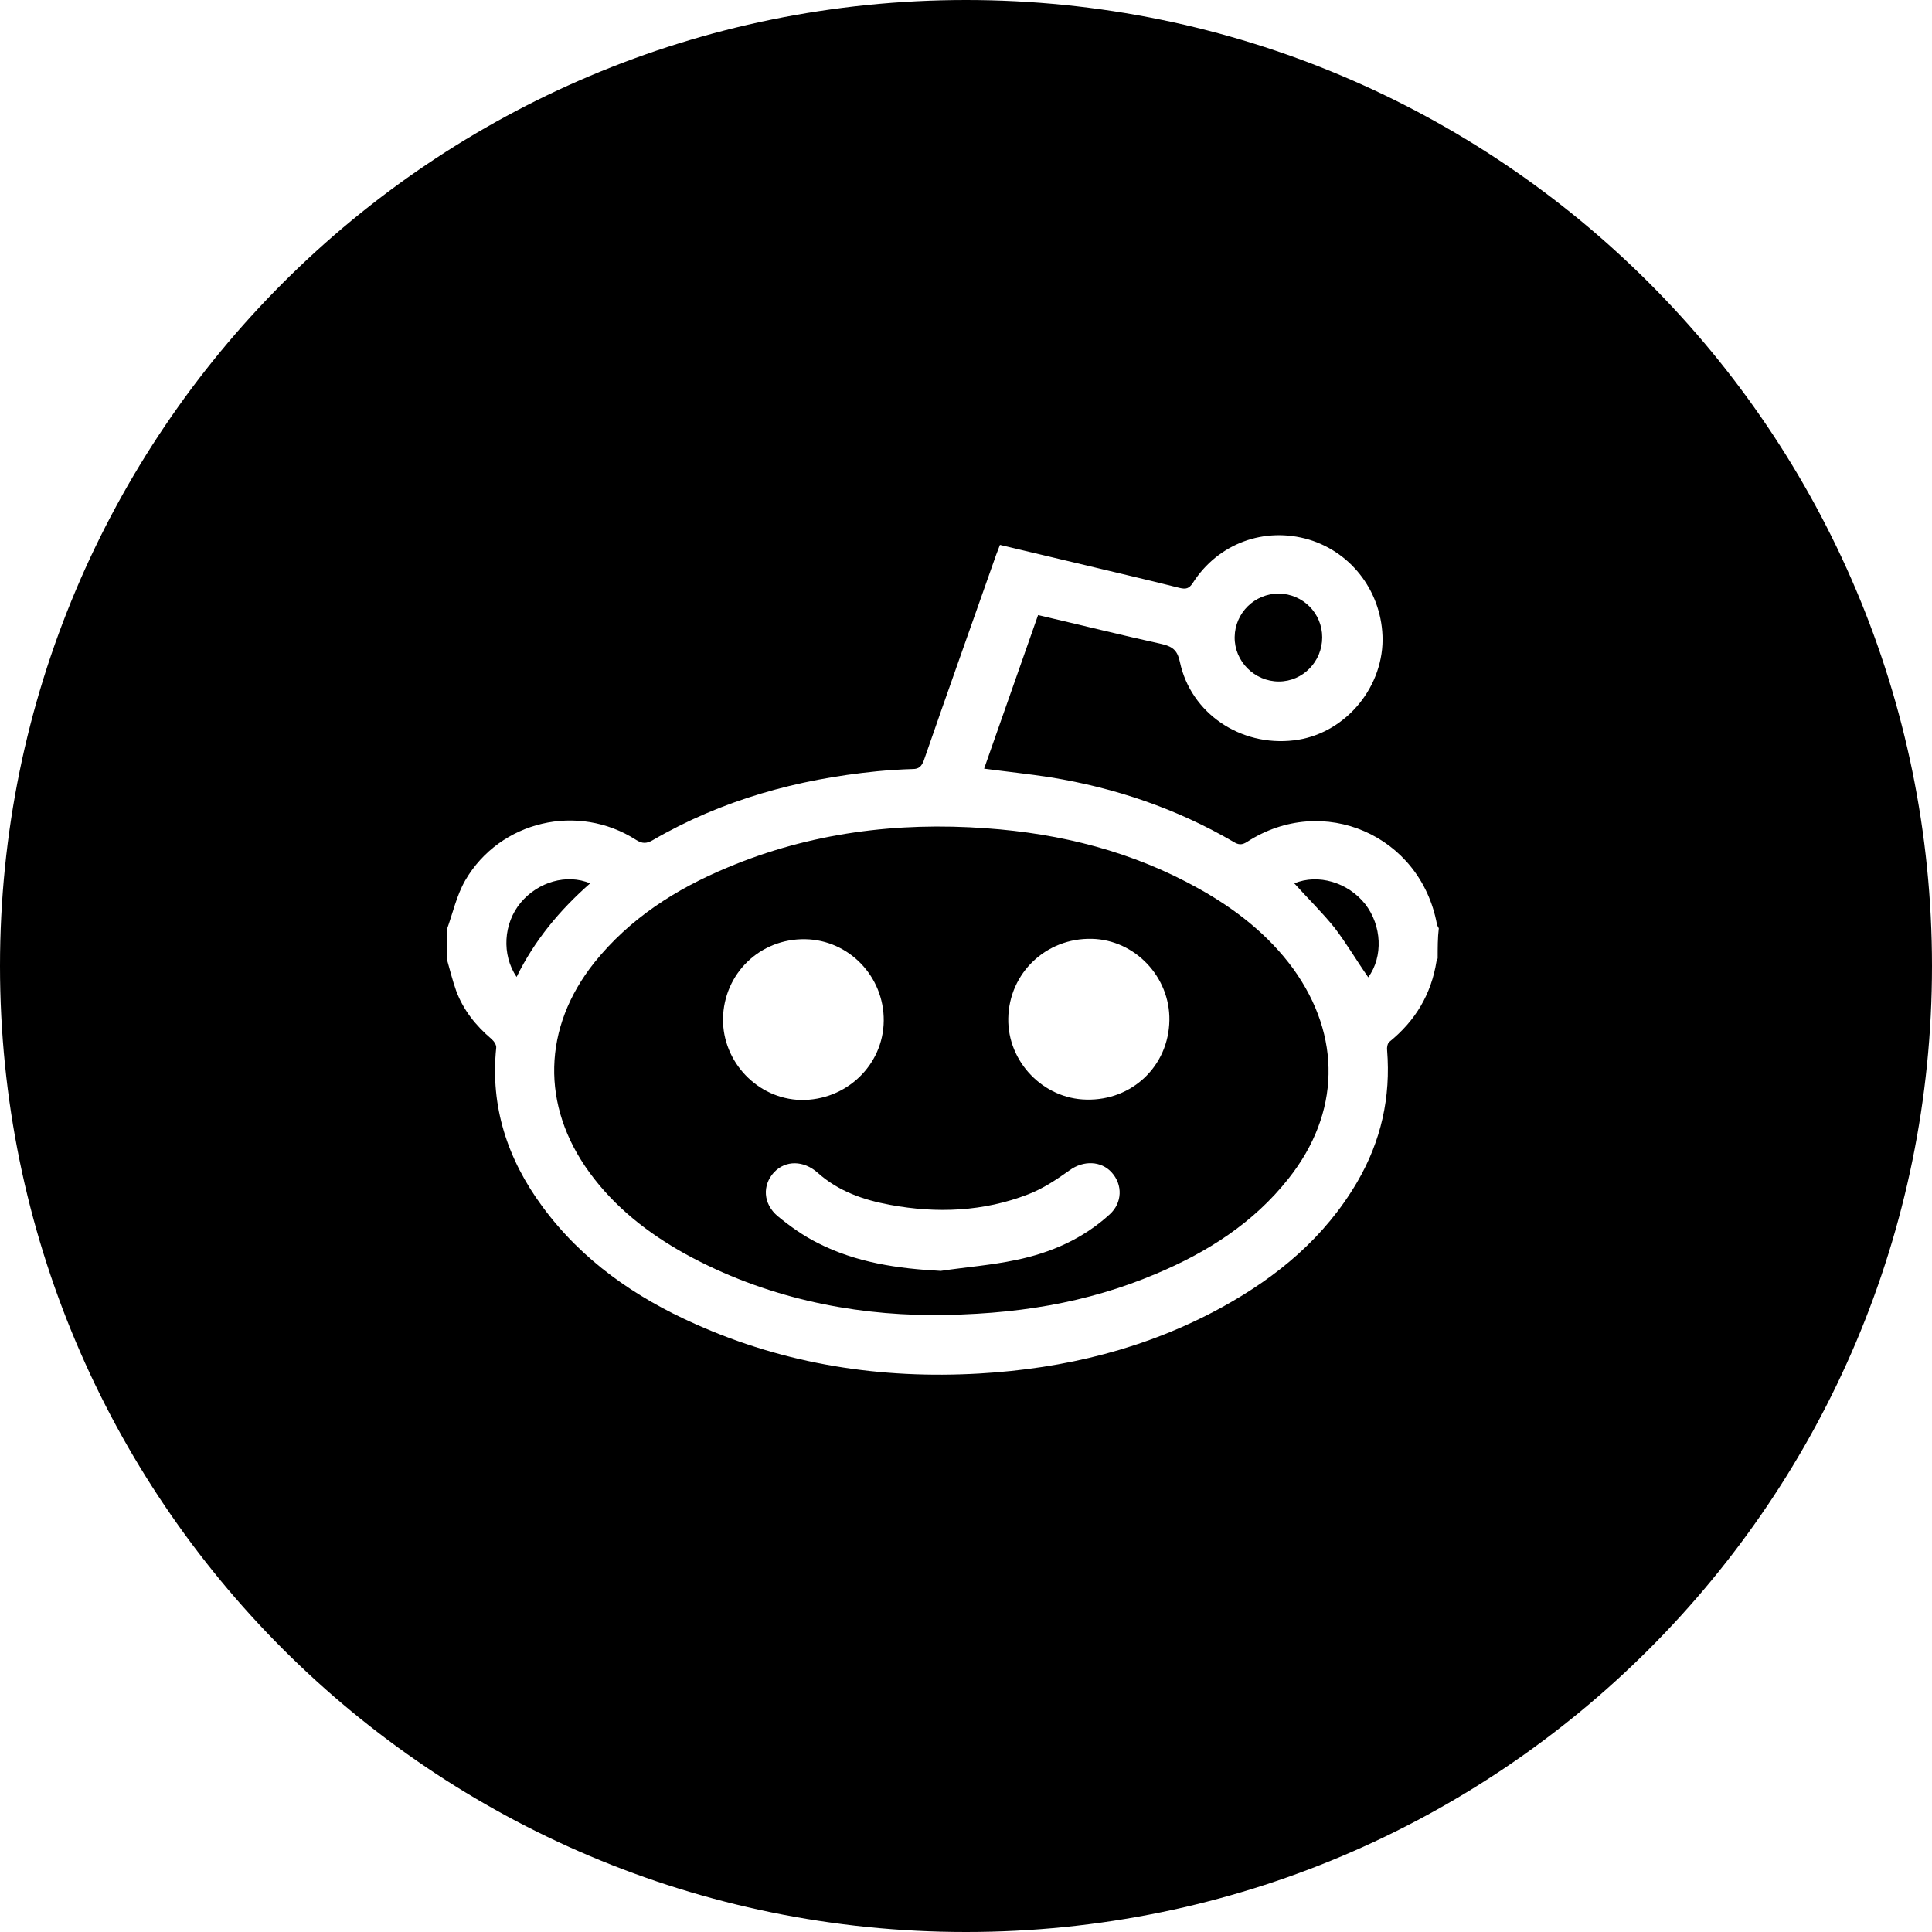
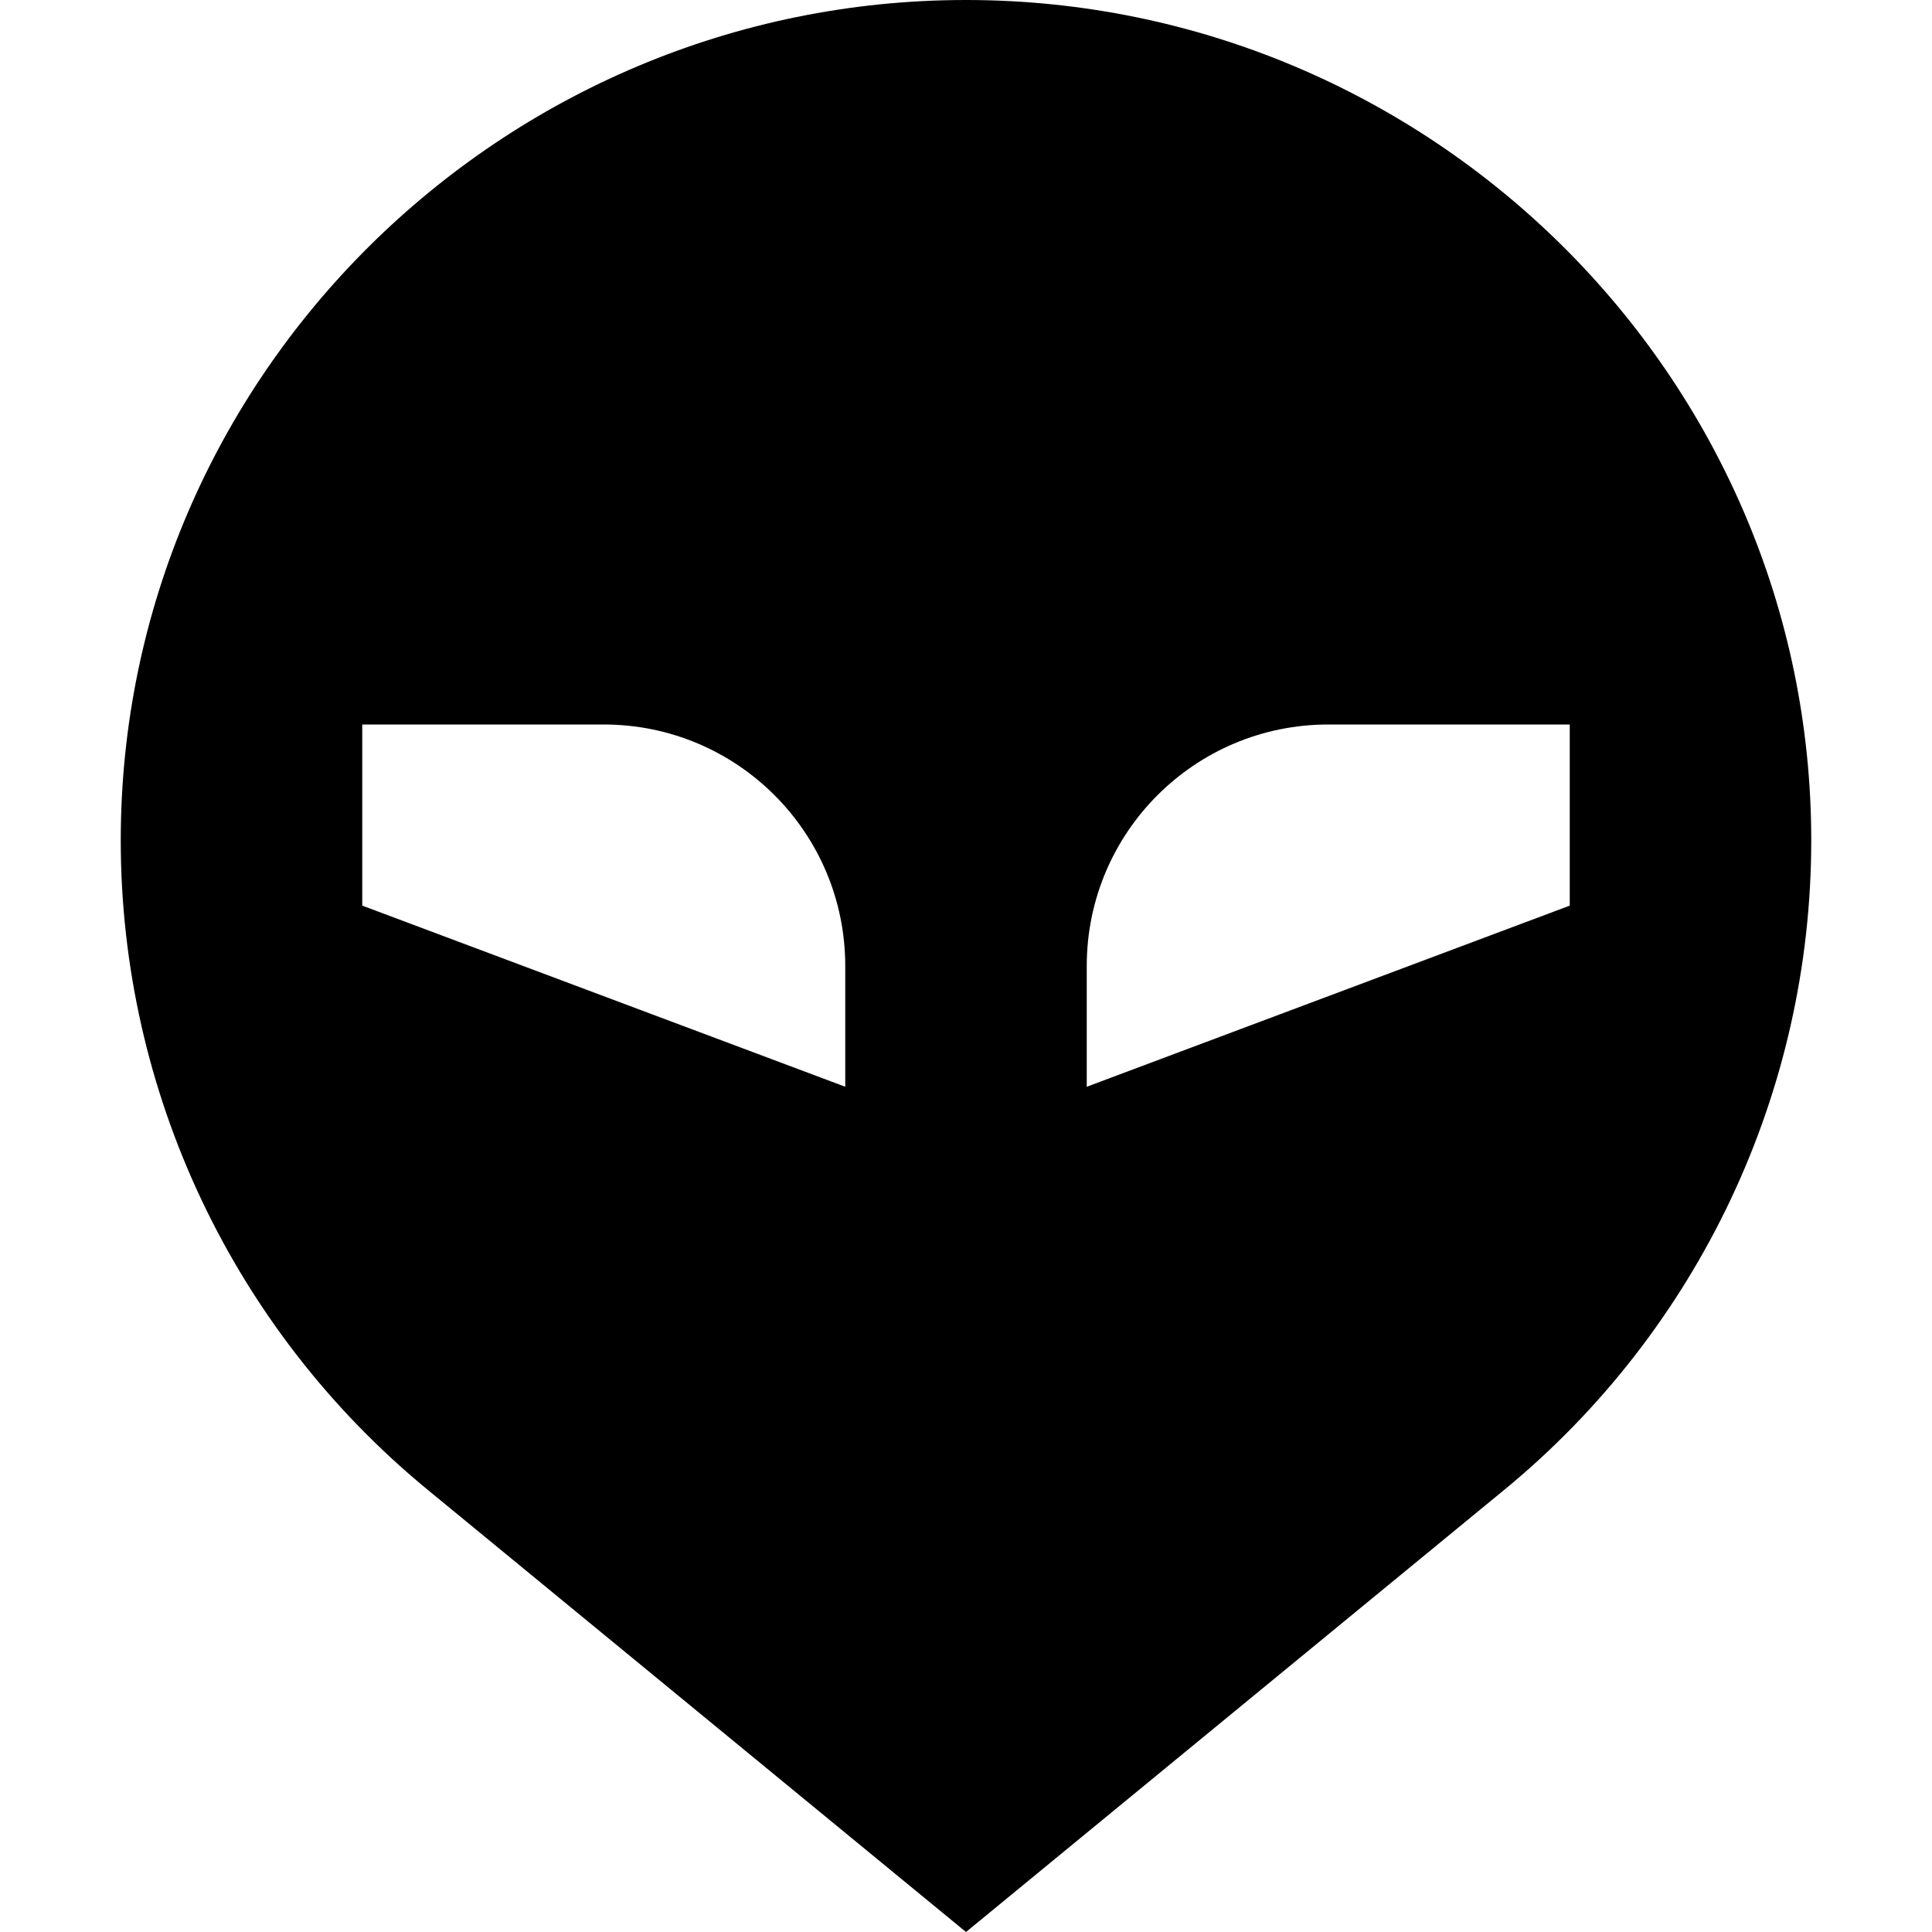
- <svg xmlns="http://www.w3.org/2000/svg" fill="#000000" height="800px" width="800px" version="1.1" id="Layer_1" viewBox="-143 145 512 512" xml:space="preserve">
-   <g>
-     <path d="M13.4,379.1c-6.2-2.6-13.8-0.4-18.4,5.1s-5.1,13.8-1.1,19.7C-1.4,394.3,5.3,386.2,13.4,379.1z" />
-     <path d="M195.9,325.6c6.4,0,11.5-5.3,11.5-11.7c0-6.4-5.1-11.5-11.5-11.6c-6.4,0-11.6,5.1-11.7,11.5   C184.1,320.3,189.5,325.6,195.9,325.6z" />
-     <path d="M174.7,380.5c-17.5-9.8-36.5-14.6-56.4-16c-23.6-1.7-46.6,1.2-68.5,10.4c-13.7,5.7-25.9,13.5-35.3,25.2   C0.8,417.3,0.3,438,13.2,455.7c6.7,9.2,15.5,16.1,25.4,21.6c21.1,11.6,43.9,16.1,65.1,16.2c22.3,0,41.4-3.2,59.6-10.9   c13.6-5.7,25.9-13.5,35.2-25.3c13.7-17.3,14.1-37.7,1.2-55.6C193.1,392.7,184.4,385.9,174.7,380.5z M48.6,415   c0.2-12,9.8-21.3,21.8-21.1c11.6,0.2,20.9,9.9,20.8,21.6c-0.1,11.8-10,21.2-22,21C57.8,436.2,48.5,426.5,48.6,415z M151.1,466.8   c-7.1,6.5-15.6,10.2-24.8,12.1c-6.6,1.4-13.3,1.9-20,2.9c-11.4-0.6-22.4-2.2-32.6-7.4c-3.8-1.9-7.3-4.4-10.6-7.1   c-3.9-3.3-4.1-8.2-1-11.6c3.1-3.3,7.9-3.2,11.6,0.1c5.5,4.9,12.1,7.2,19.2,8.5c12.4,2.3,24.7,1.8,36.6-2.8c3.9-1.5,7.5-3.9,11-6.4   c3.6-2.6,8.3-2.5,11.1,0.6C154.6,459,154.4,463.8,151.1,466.8z M144.9,436.4c-11.4-0.2-20.9-10-20.7-21.5c0.2-12,10-21.4,22.2-21.1   c11.4,0.3,20.7,10.1,20.5,21.6C166.7,427.5,157,436.7,144.9,436.4z" />
-     <path d="M200,379.1c3.6,4,7.4,7.7,10.7,11.8c3.2,4.2,5.9,8.8,8.9,13.1c4-5.5,3.6-13.7-0.8-19.4C214.2,378.8,206.3,376.5,200,379.1z   " />
-     <path d="M113,145c-141.4,0-256,114.6-256,256s114.6,256,256,256s256-114.6,256-256S254.4,145,113,145z M238,399   c-0.1,0.2-0.3,0.5-0.3,0.7c-1.4,8.8-5.6,15.8-12.5,21.4c-0.5,0.4-0.7,1.5-0.6,2.2c1,12.5-1.6,24.1-7.9,34.9   c-8.6,14.7-21.1,25.1-35.8,33.2c-20,11-41.7,16.3-64.4,17.6c-26.1,1.5-51.3-2.4-75.2-13.1c-16-7.1-30.1-16.9-40.6-31.2   c-9.2-12.5-13.8-26.4-12.2-42c0.1-0.8-0.6-1.8-1.3-2.4c-4.1-3.5-7.4-7.6-9.3-12.7c-1-2.8-1.7-5.7-2.5-8.5c0-2.6,0-5.1,0-7.7   c1.6-4.4,2.6-9.1,4.9-13.1c9.2-15.8,29.9-20.6,45.3-10.7c1.6,1,2.7,1,4.3,0.1c18.4-10.7,38.4-16.2,59.5-18.3   c3.1-0.3,6.3-0.5,9.5-0.6c1.6,0,2.3-0.7,2.9-2.2c6.3-18.2,12.8-36.4,19.2-54.6c0.3-0.8,0.6-1.6,1-2.6c6.8,1.6,13.5,3.2,20.2,4.8   c9.1,2.2,18.3,4.3,27.4,6.6c1.7,0.4,2.5,0.2,3.5-1.3c6.7-10.5,19-15,30.8-11.5c11.6,3.5,19.5,14.3,19.5,26.6   c-0.1,13.3-10.5,25.1-23.5,26.6c-14.2,1.7-27.3-7.2-30.2-20.7c-0.6-2.9-1.7-4.1-4.7-4.8c-10.9-2.4-21.7-5.1-32.9-7.7   c-4.8,13.6-9.5,27.1-14.3,40.7c6,0.8,11.8,1.4,17.6,2.3c17.2,2.8,33.4,8.3,48.5,17.1c1.3,0.8,2.2,0.9,3.6,0   c20.1-13,45.9-1.8,50.3,21.8c0.1,0.4,0.3,0.8,0.5,1.1C238,393.5,238,396.2,238,399z" />
-   </g>
+ <svg xmlns="http://www.w3.org/2000/svg" width="800px" height="800px" viewBox="0 0 16 16" fill="none">
+   <path fill-rule="evenodd" clip-rule="evenodd" d="M8 16L3.542 12.338C1.933 11.016 1 9.043 1 6.96C1 3.116 4.156 0 8 0C11.844 0 15 3.116 15 6.96C15 9.043 14.067 11.016 12.458 12.338L8 16ZM3 6H5C6.105 6 7 6.895 7 8V9L3 7.5V6ZM11 6C9.895 6 9 6.895 9 8V9L13 7.5V6H11Z" fill="#000000" />
</svg>
